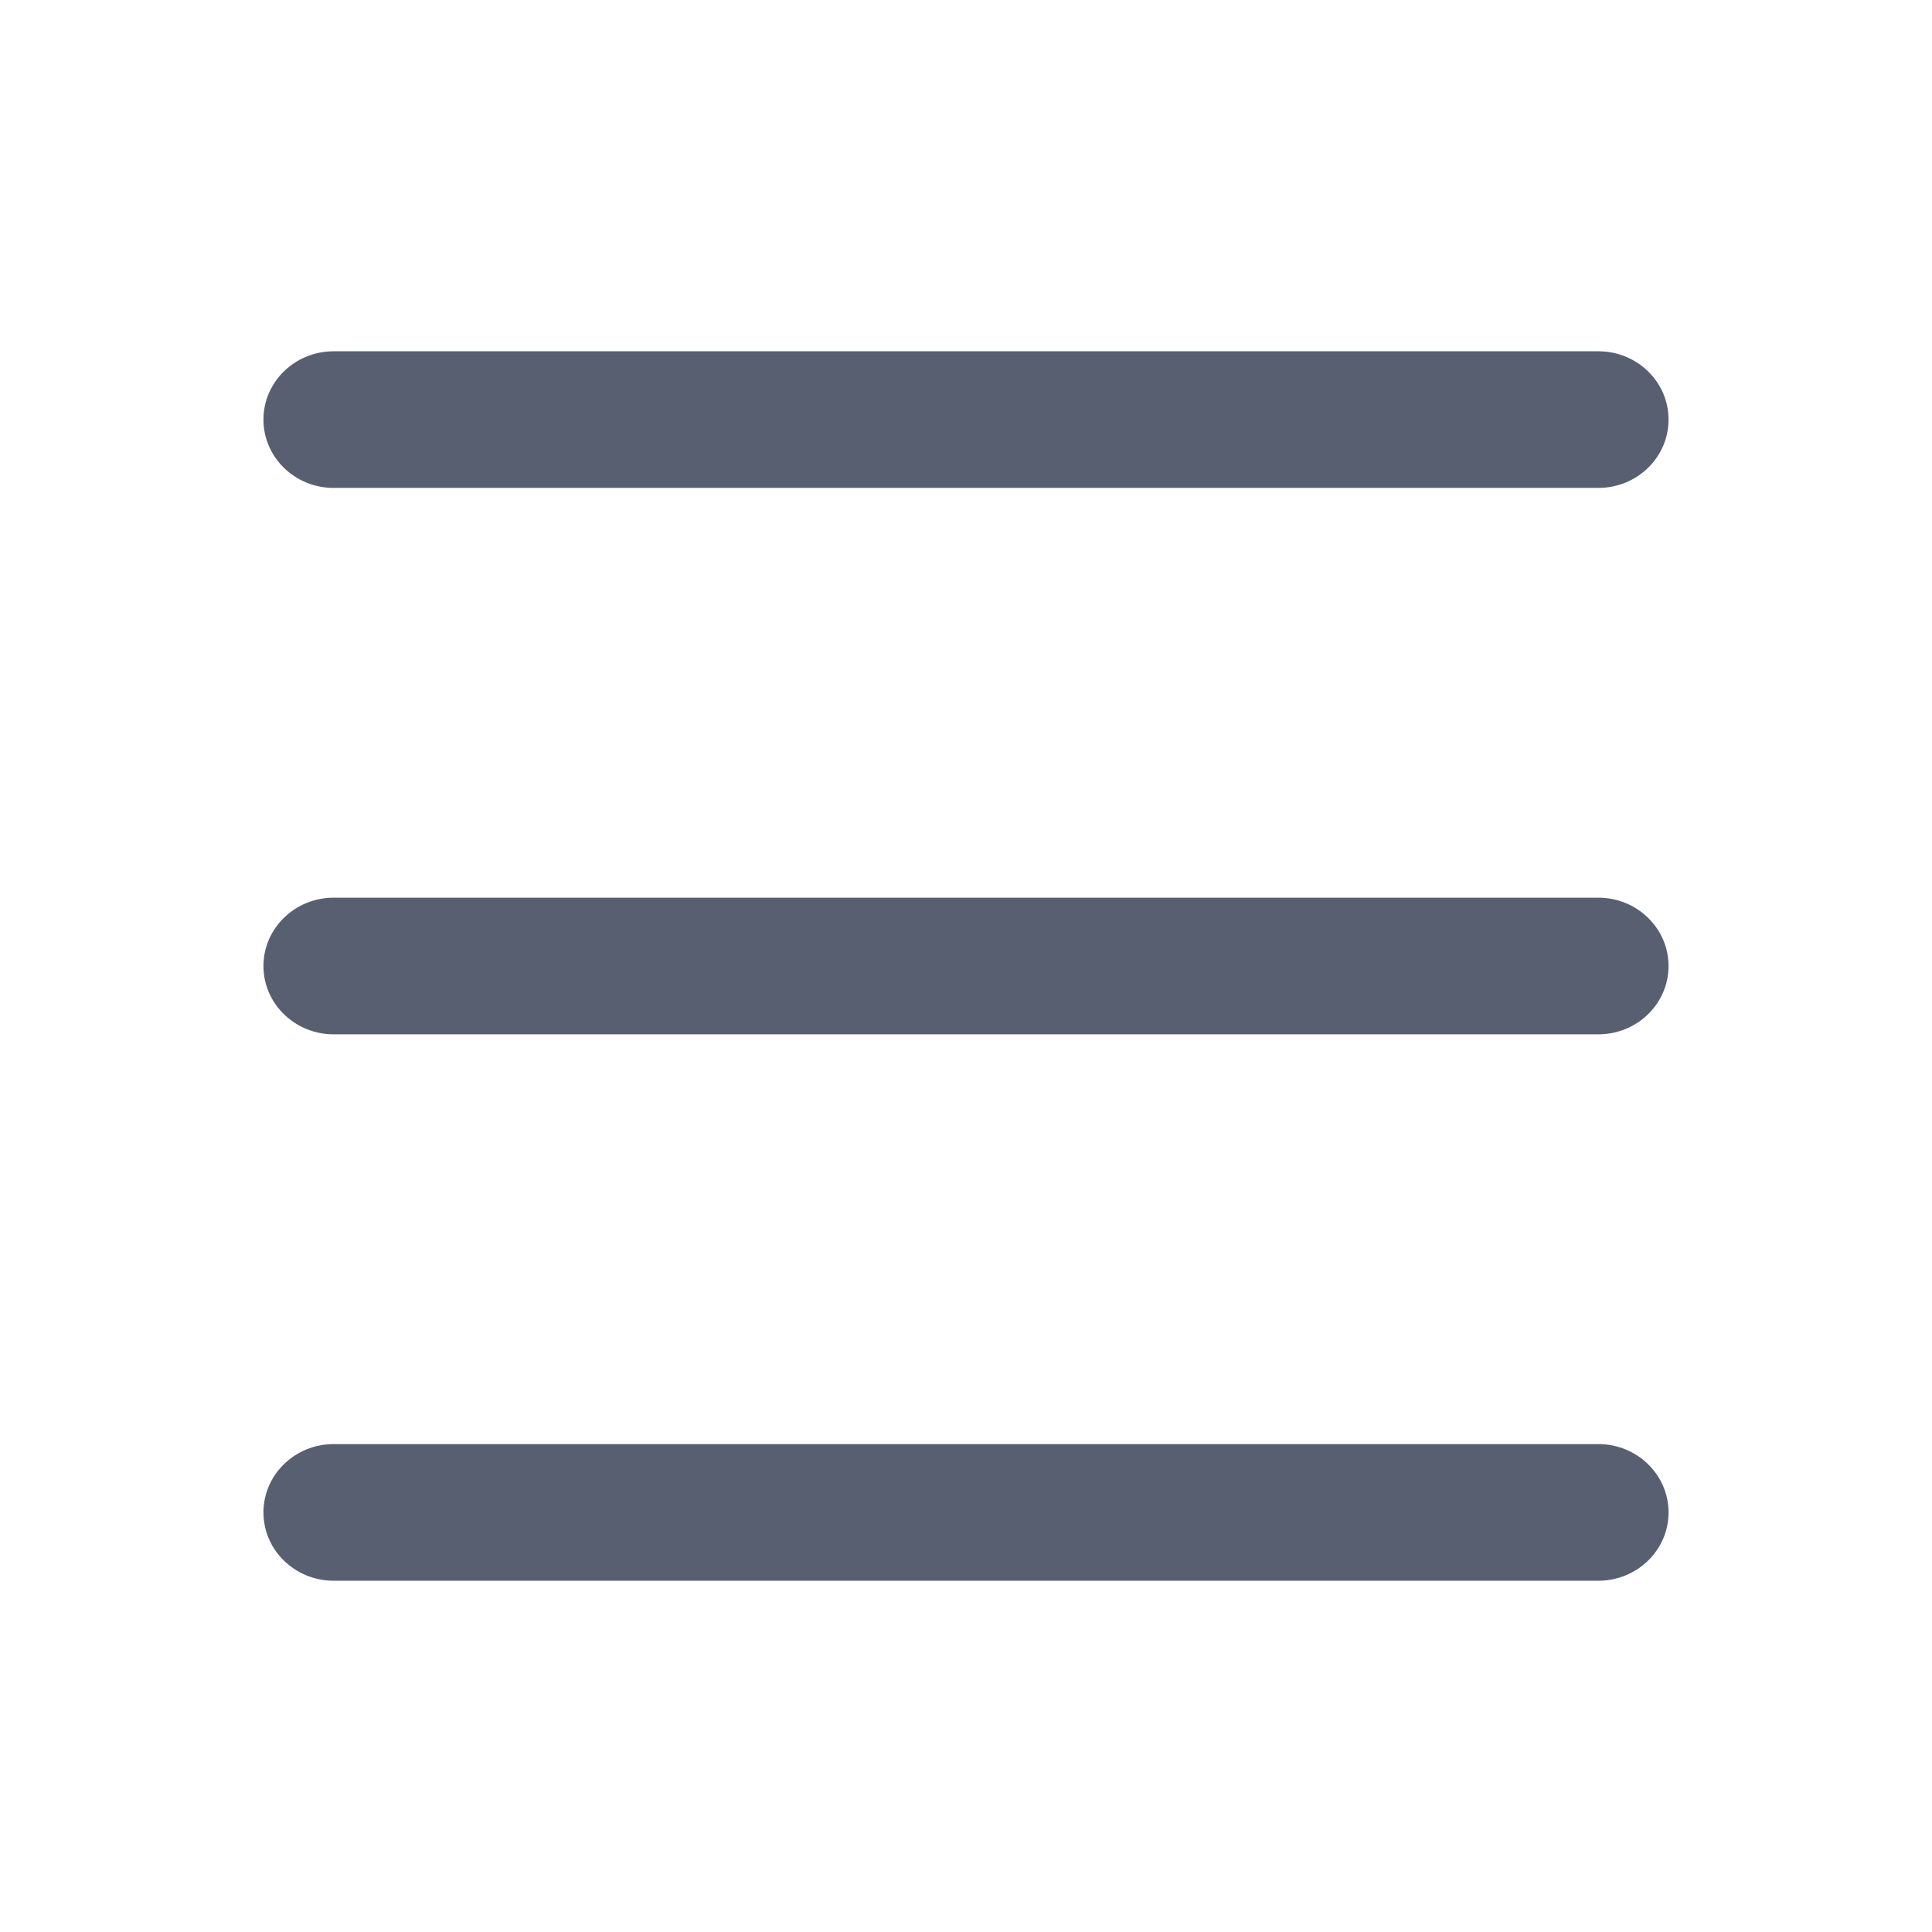
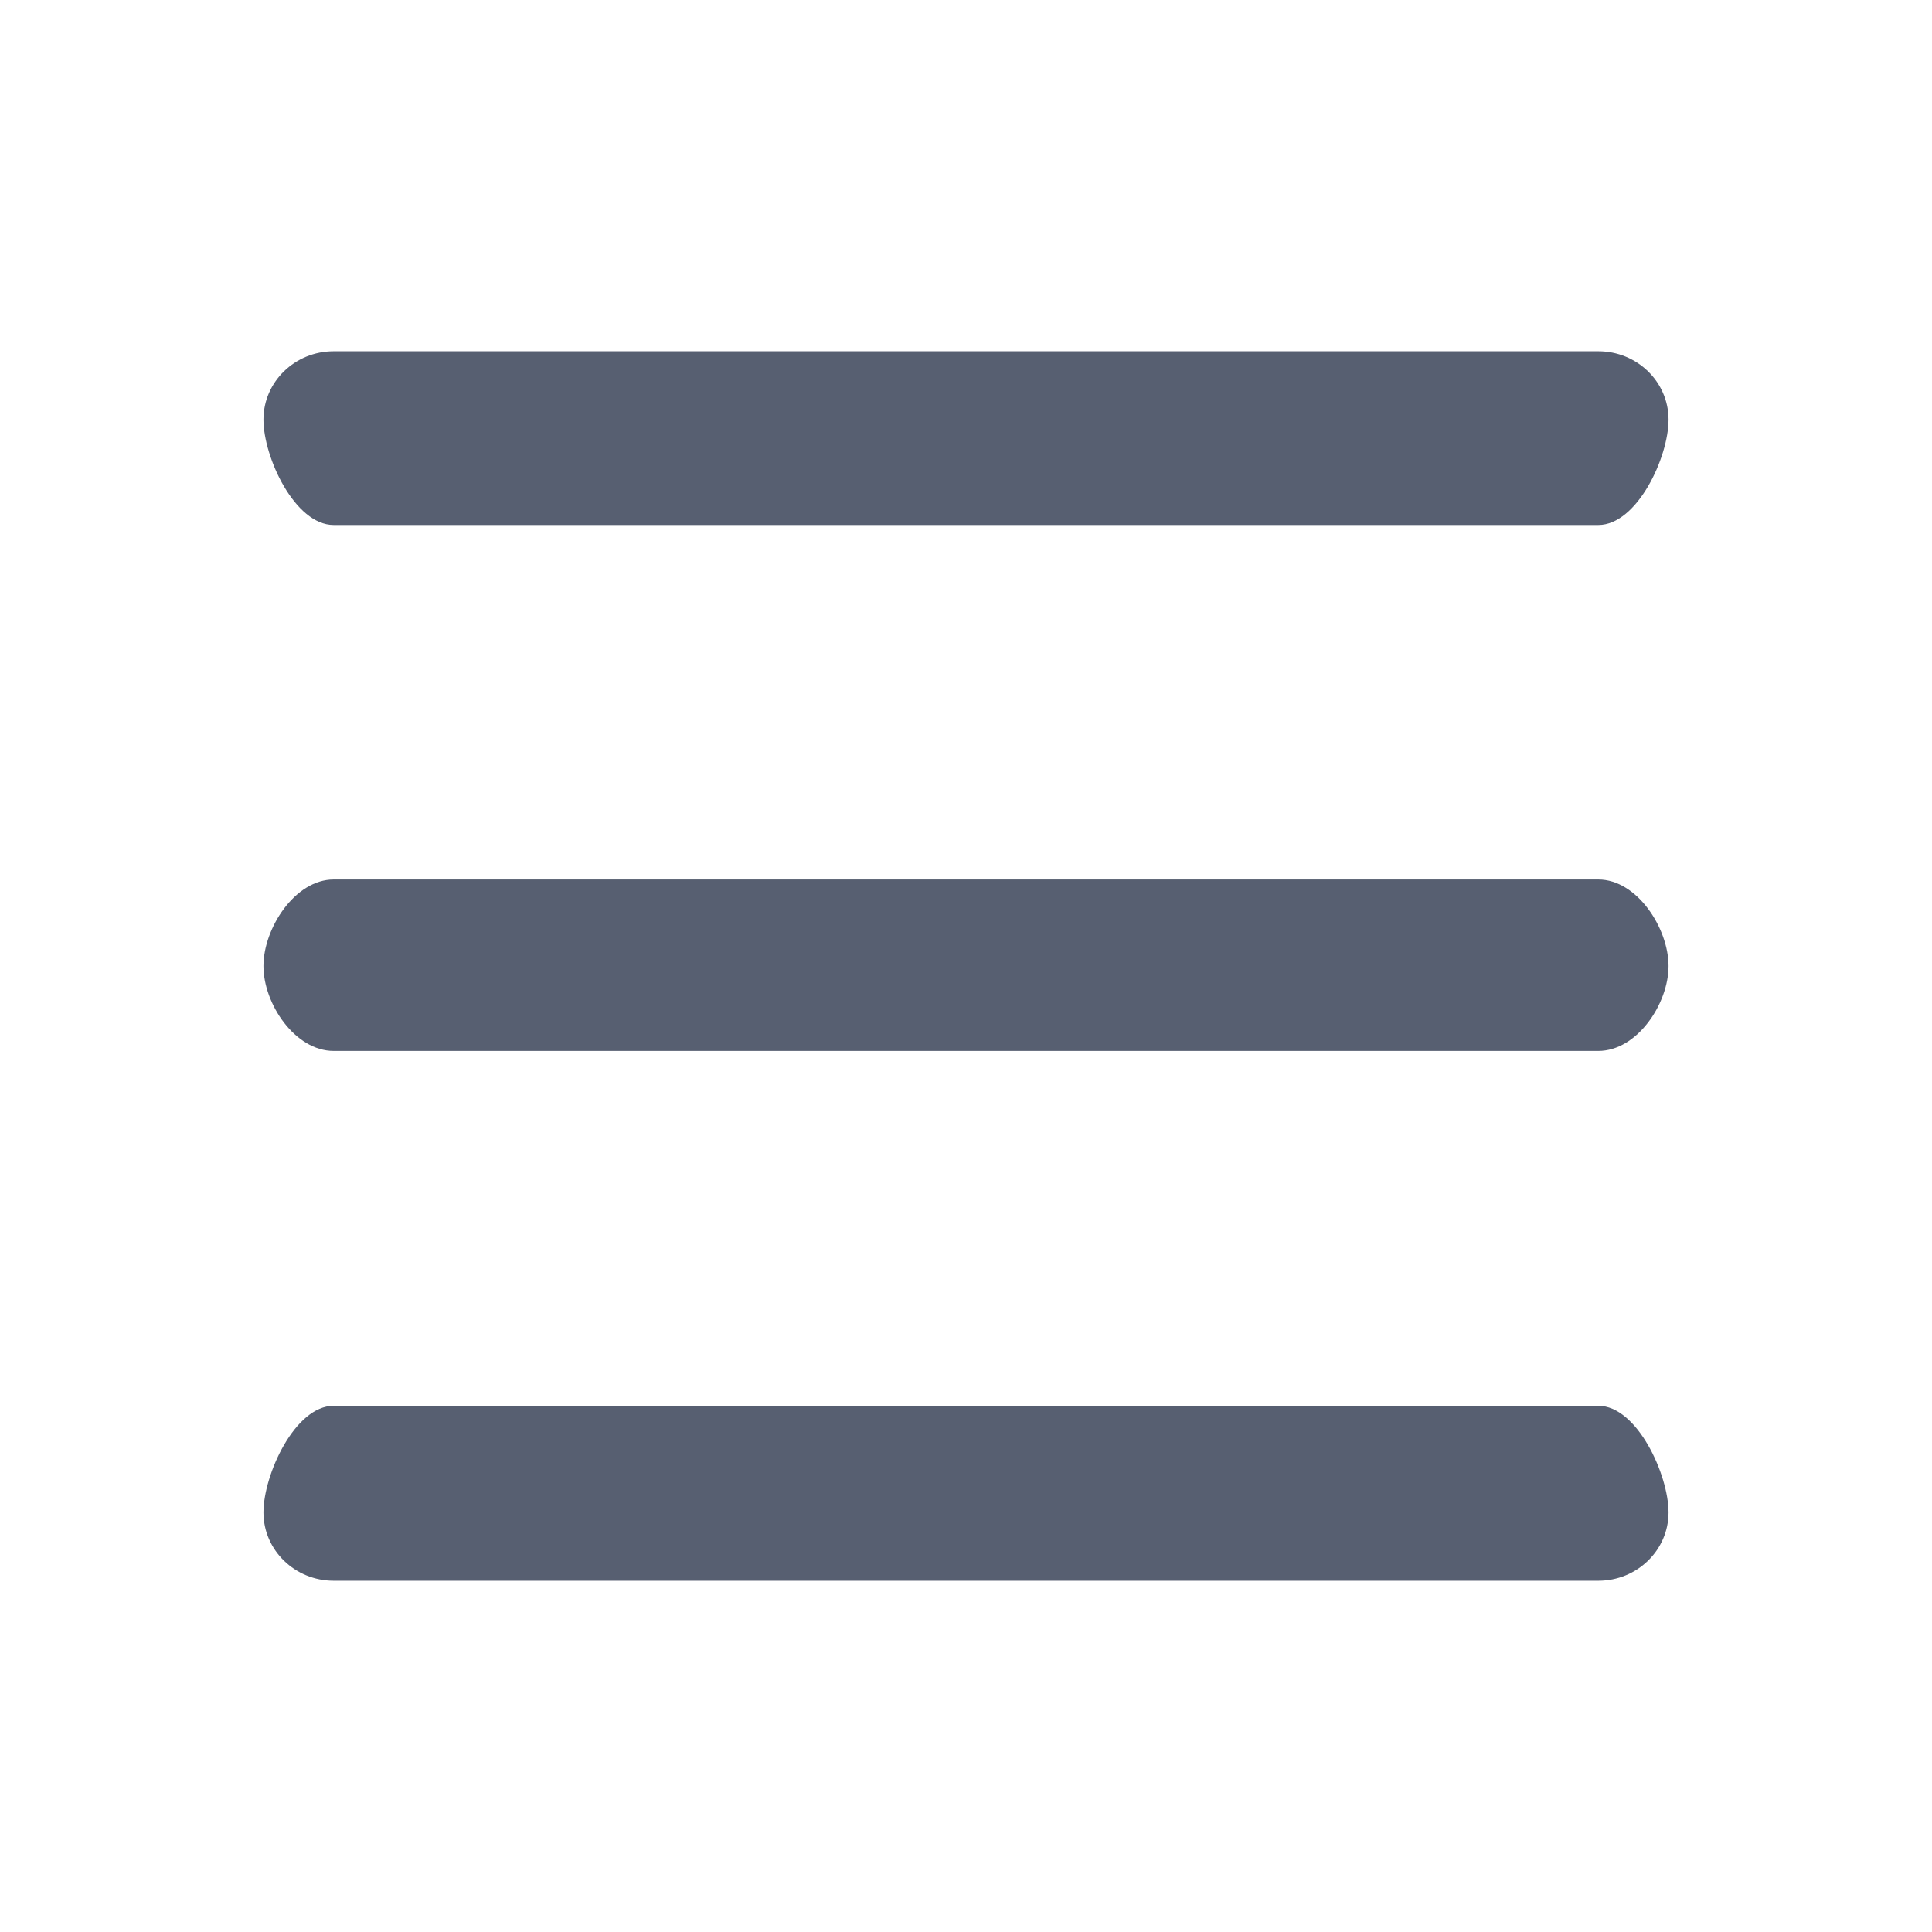
<svg xmlns="http://www.w3.org/2000/svg" width="100%" height="100%" viewBox="0 0 22 22" version="1.1" xml:space="preserve" style="fill-rule:evenodd;clip-rule:evenodd;stroke-linejoin:round;stroke-miterlimit:1.414;">
-   <path d="M18.2,10.222L3.8,10.222C3.358,10.222 3,10.571 3,11C3,11.43 3.358,11.778 3.8,11.778L18.2,11.778C18.642,11.778 19,11.43 19,11C19,10.571 18.642,10.222 18.2,10.222ZM18.2,16.444L3.8,16.444C3.358,16.444 3,16.793 3,17.222C3,17.652 3.358,18 3.8,18L18.2,18C18.642,18 19,17.652 19,17.222C19,16.793 18.642,16.444 18.2,16.444ZM3.8,5.556L18.2,5.556C18.642,5.556 19,5.208 19,4.778C19,4.348 18.642,4 18.2,4L3.8,4C3.358,4 3,4.348 3,4.778C3,5.208 3.358,5.556 3.8,5.556Z" style="fill:rgb(87,95,113);" />
+   <path d="M18.2,10.015L3.8,10.015C3.358,10.015 3,10.571 3,11C3,11.43 3.358,11.967 3.8,11.967L18.2,11.967C18.642,11.967 19,11.43 19,11C19,10.571 18.642,10.015 18.2,10.015ZM18.2,16.008L3.8,16.008C3.358,16.008 3,16.793 3,17.222C3,17.652 3.358,18 3.8,18L18.2,18C18.642,18 19,17.652 19,17.222C19,16.793 18.642,16.008 18.2,16.008ZM3.8,5.978L18.2,5.978C18.642,5.978 19,5.208 19,4.778C19,4.348 18.642,4 18.2,4L3.8,4C3.358,4 3,4.348 3,4.778C3,5.208 3.358,5.978 3.8,5.978Z" style="fill:rgb(87,95,113);" />
</svg>
